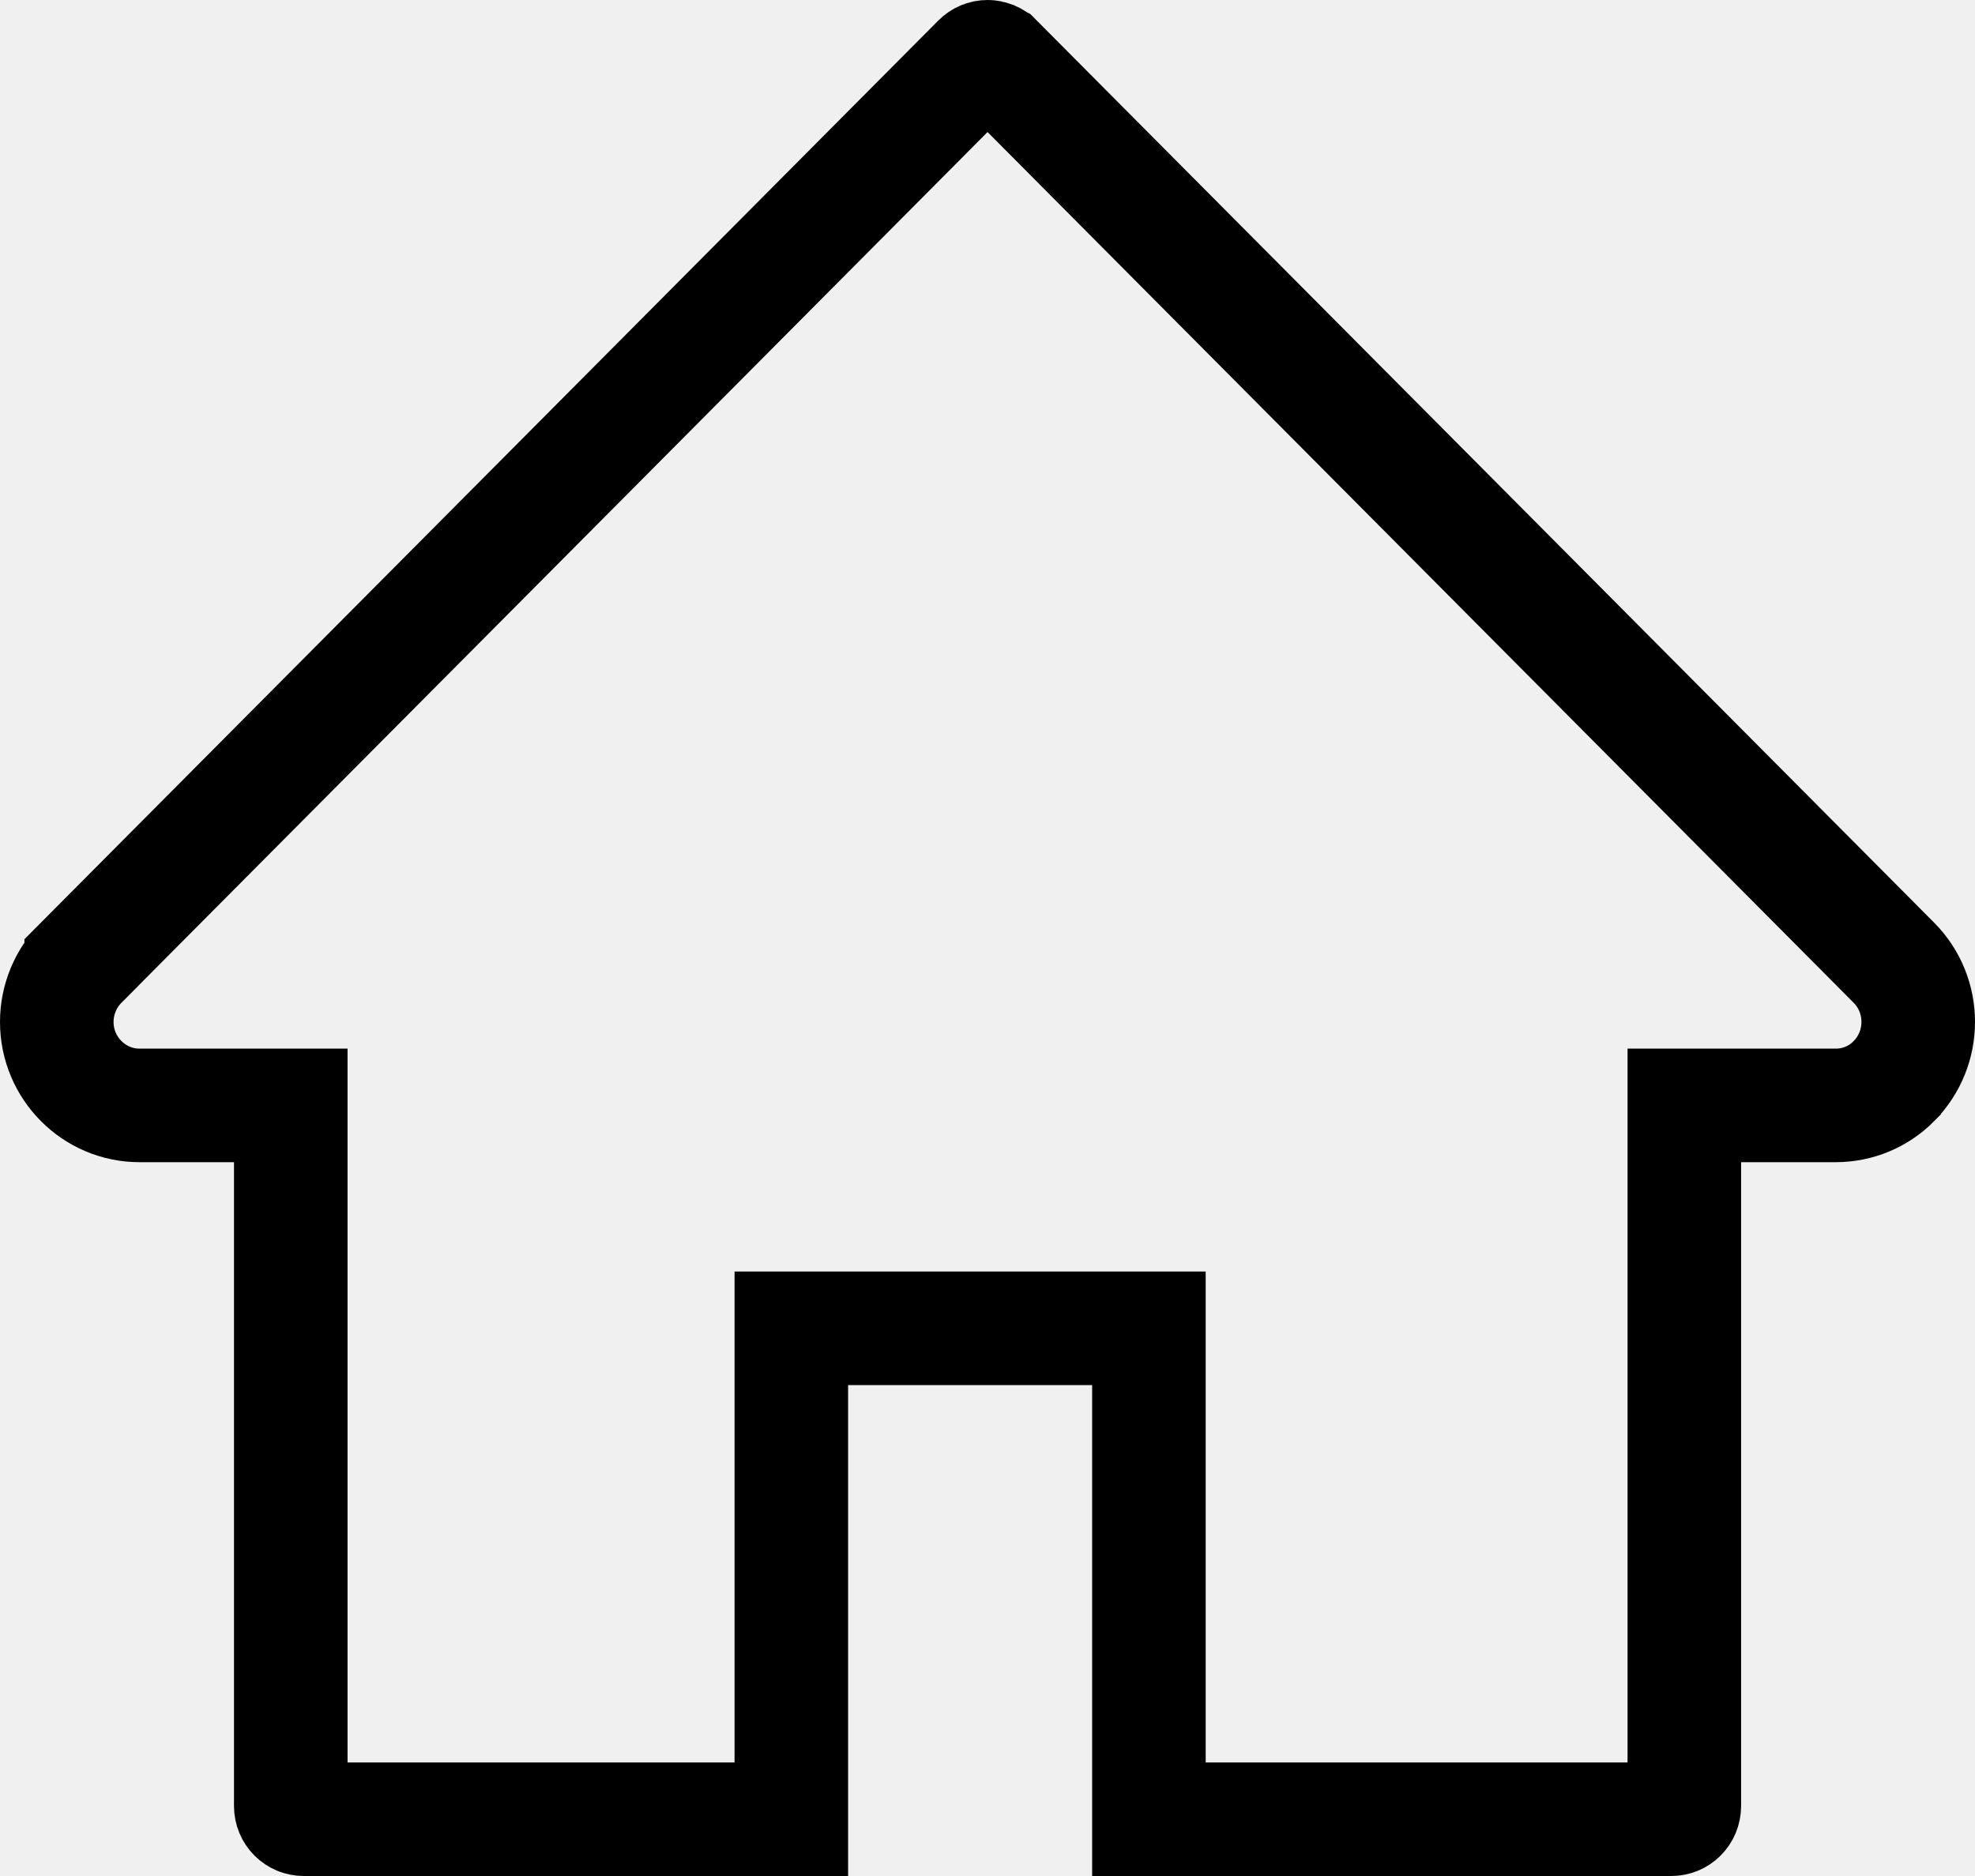
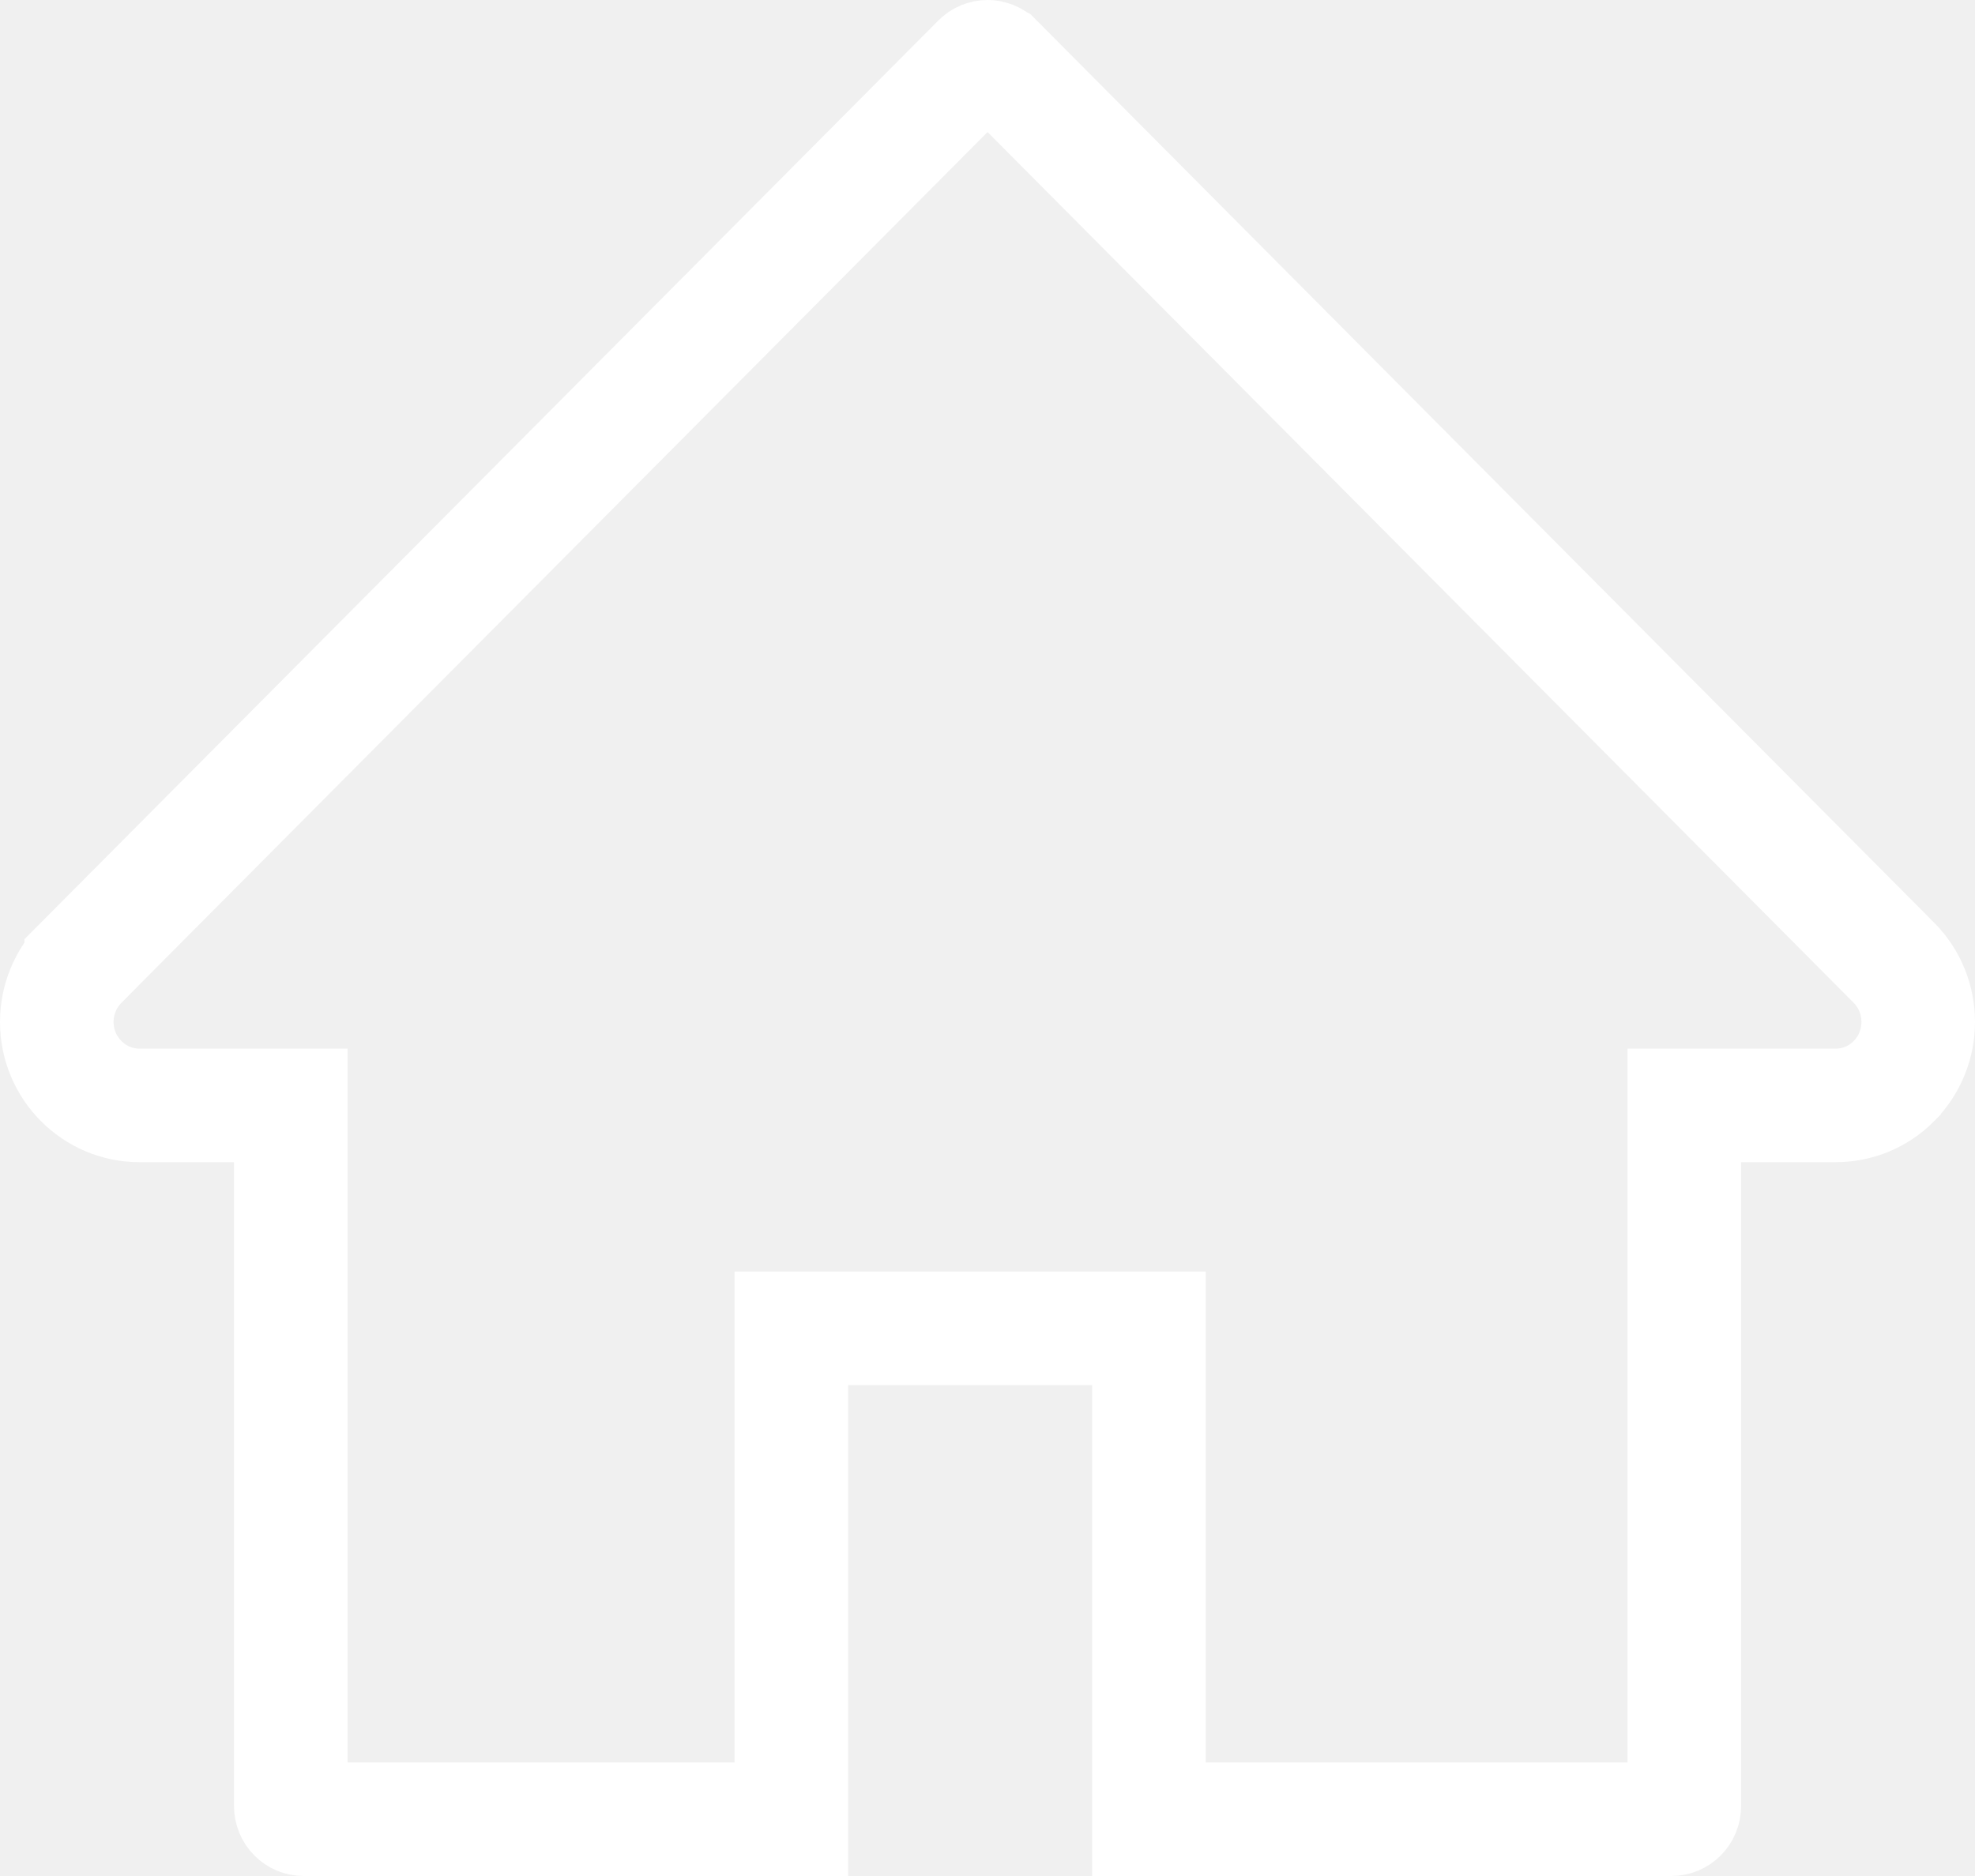
<svg xmlns="http://www.w3.org/2000/svg" width="40" height="38" viewBox="0 0 40 38" fill="none">
-   <path d="M33.851 36.85H23.269V28.056V26.906H22.119H17.177H16.027V28.056V36.85H6.151C6.011 36.85 5.889 36.737 5.889 36.579V23.541V22.391H4.739H2.824C1.908 22.391 1.15 21.638 1.15 20.7C1.15 20.25 1.329 19.817 1.645 19.5C1.645 19.5 1.645 19.499 1.645 19.499L19.819 1.227L19.82 1.226C19.845 1.201 19.873 1.182 19.904 1.169C19.935 1.157 19.968 1.15 20.001 1.15C20.034 1.15 20.067 1.157 20.098 1.169C20.129 1.182 20.157 1.201 20.181 1.226L20.183 1.227L38.356 19.499C38.357 19.499 38.357 19.5 38.357 19.5C39.014 20.161 39.014 21.236 38.359 21.897L38.358 21.899C38.046 22.215 37.623 22.391 37.178 22.391H35.263H34.113V23.541V36.579C34.113 36.737 33.99 36.85 33.851 36.85Z" stroke="black" stroke-width="2.3" />
+   <path d="M33.851 36.85H23.269V28.056V26.906H22.119H17.177H16.027V28.056V36.85H6.151C6.011 36.85 5.889 36.737 5.889 36.579V23.541V22.391H4.739H2.824C1.908 22.391 1.15 21.638 1.15 20.7C1.15 20.25 1.329 19.817 1.645 19.5C1.645 19.5 1.645 19.499 1.645 19.499L19.819 1.227L19.82 1.226C19.845 1.201 19.873 1.182 19.904 1.169C19.935 1.157 19.968 1.15 20.001 1.15C20.034 1.15 20.067 1.157 20.098 1.169C20.129 1.182 20.157 1.201 20.181 1.226L20.183 1.227L38.356 19.499C38.357 19.499 38.357 19.5 38.357 19.5C39.014 20.161 39.014 21.236 38.359 21.897L38.358 21.899C38.046 22.215 37.623 22.391 37.178 22.391H35.263H34.113V23.541V36.579C34.113 36.737 33.99 36.85 33.851 36.85Z" stroke="white" stroke-width="2.3" />
</svg>
